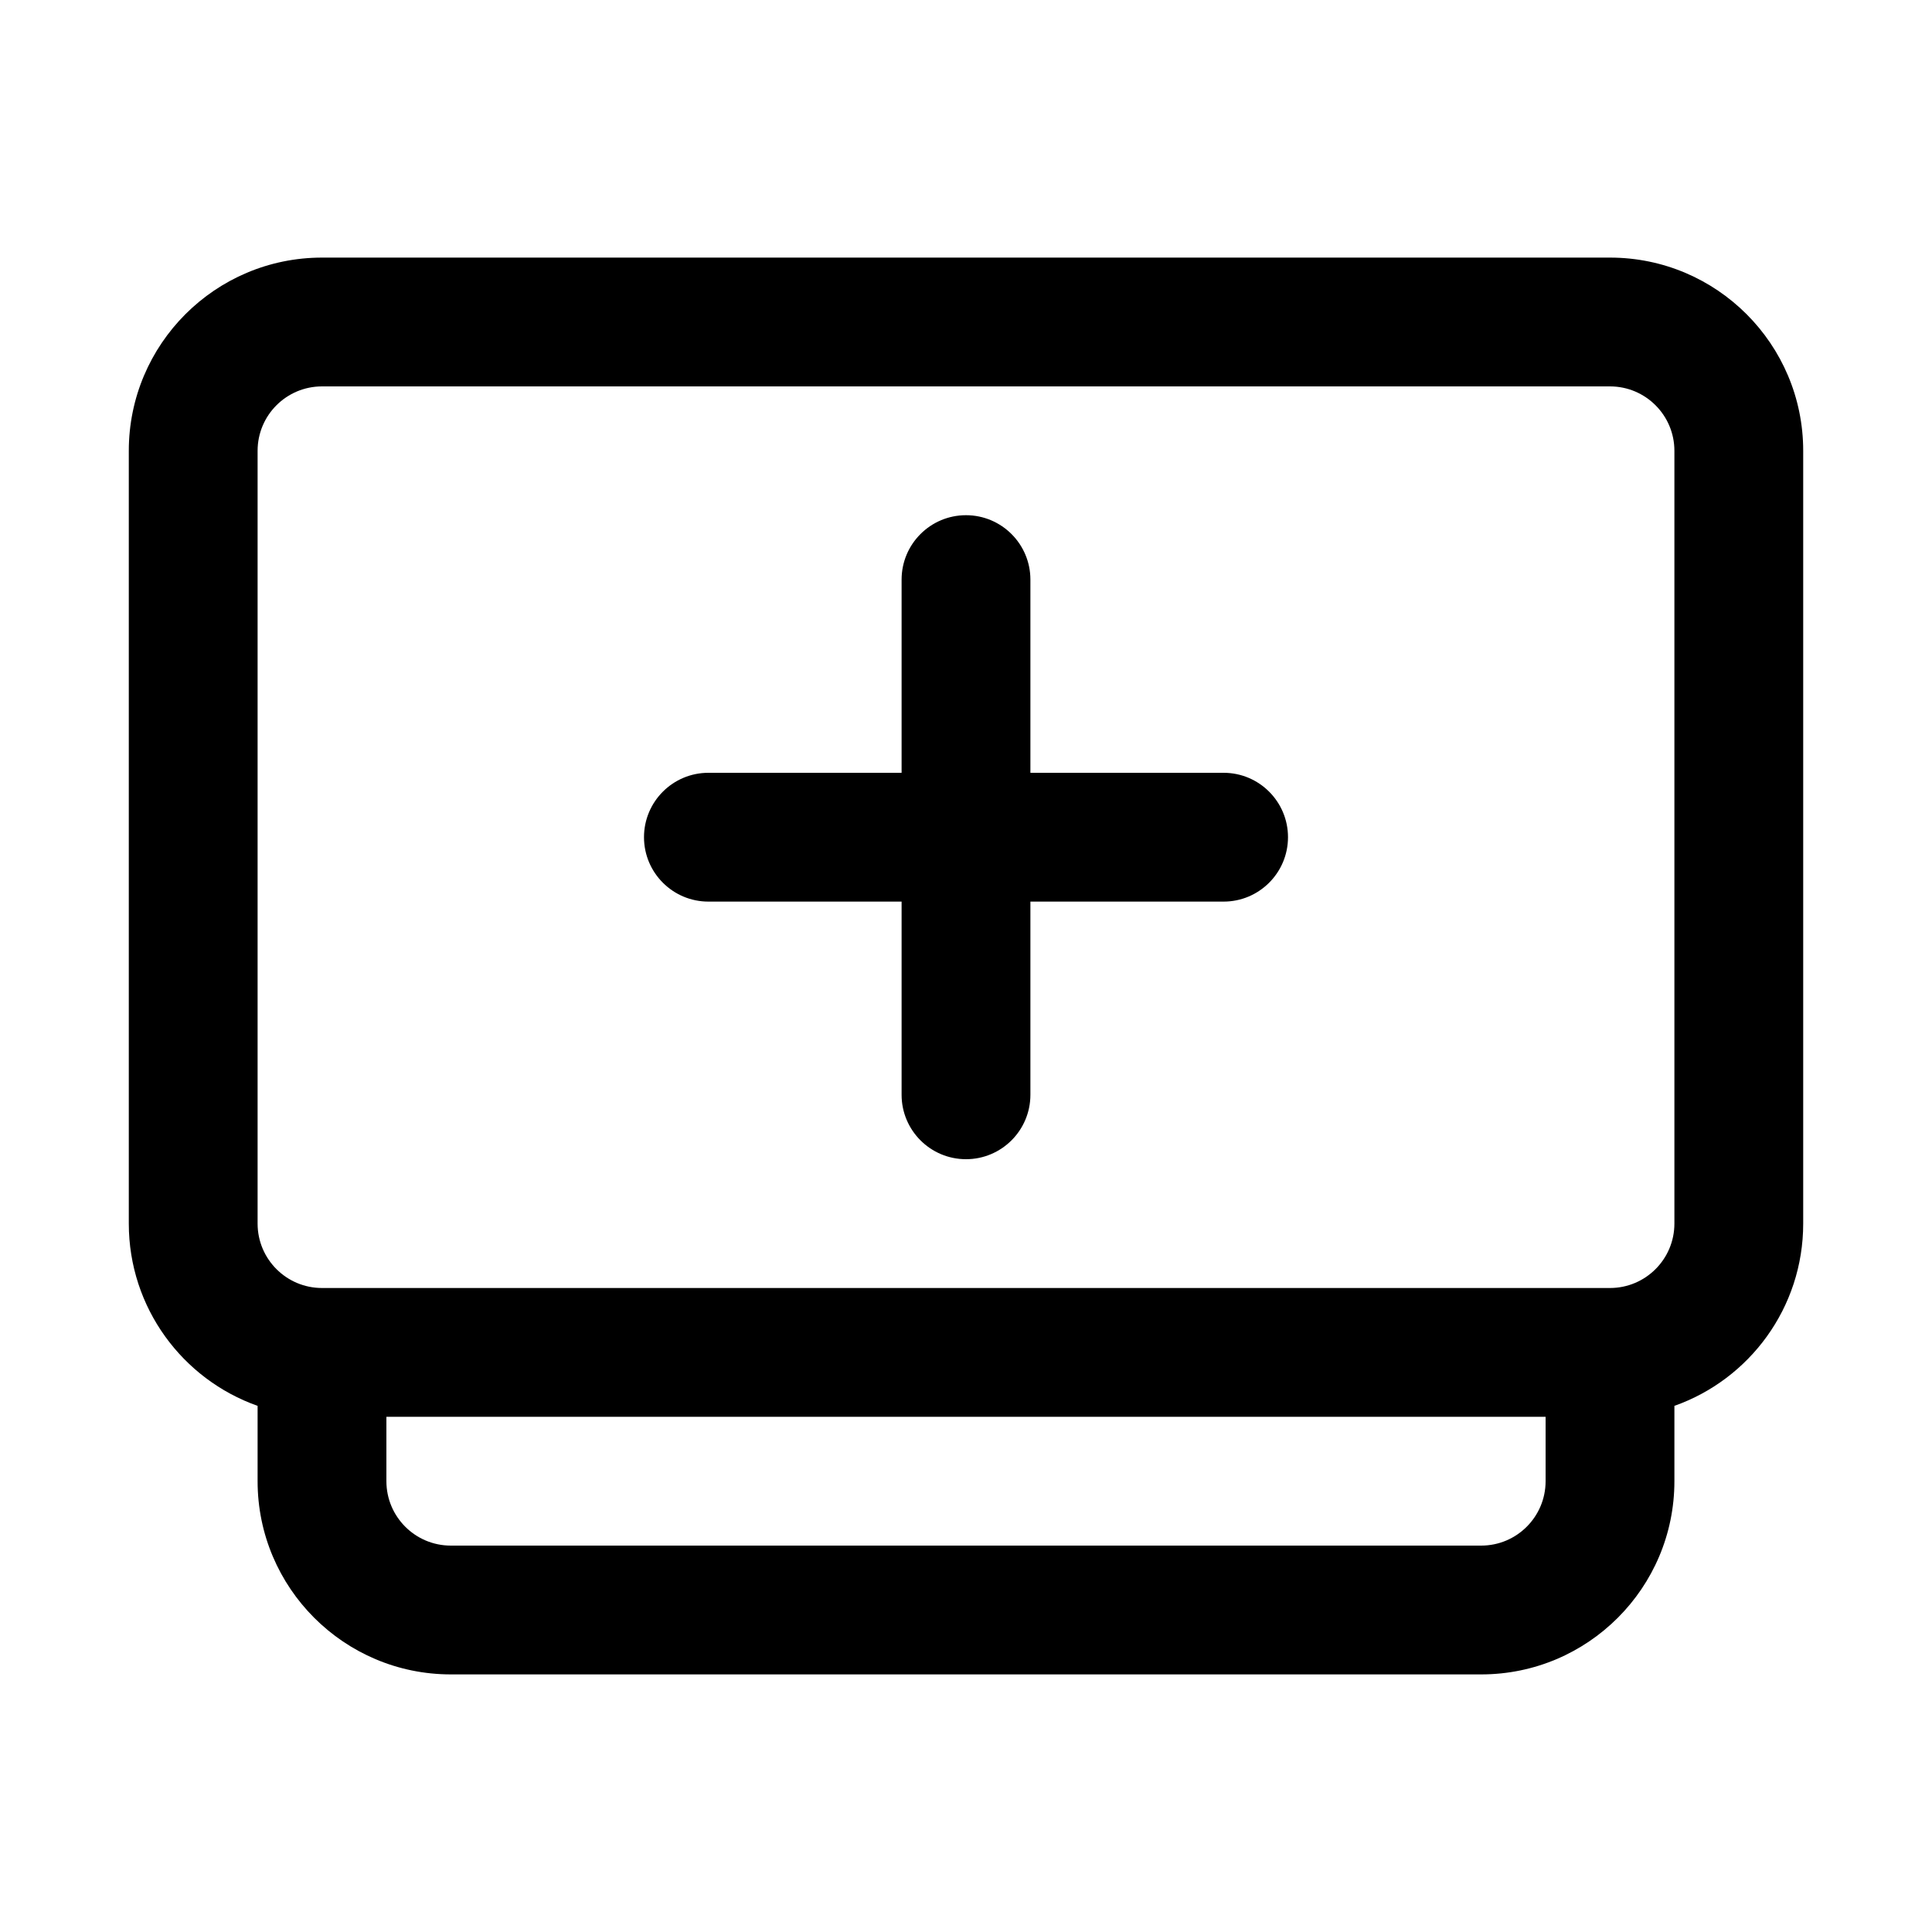
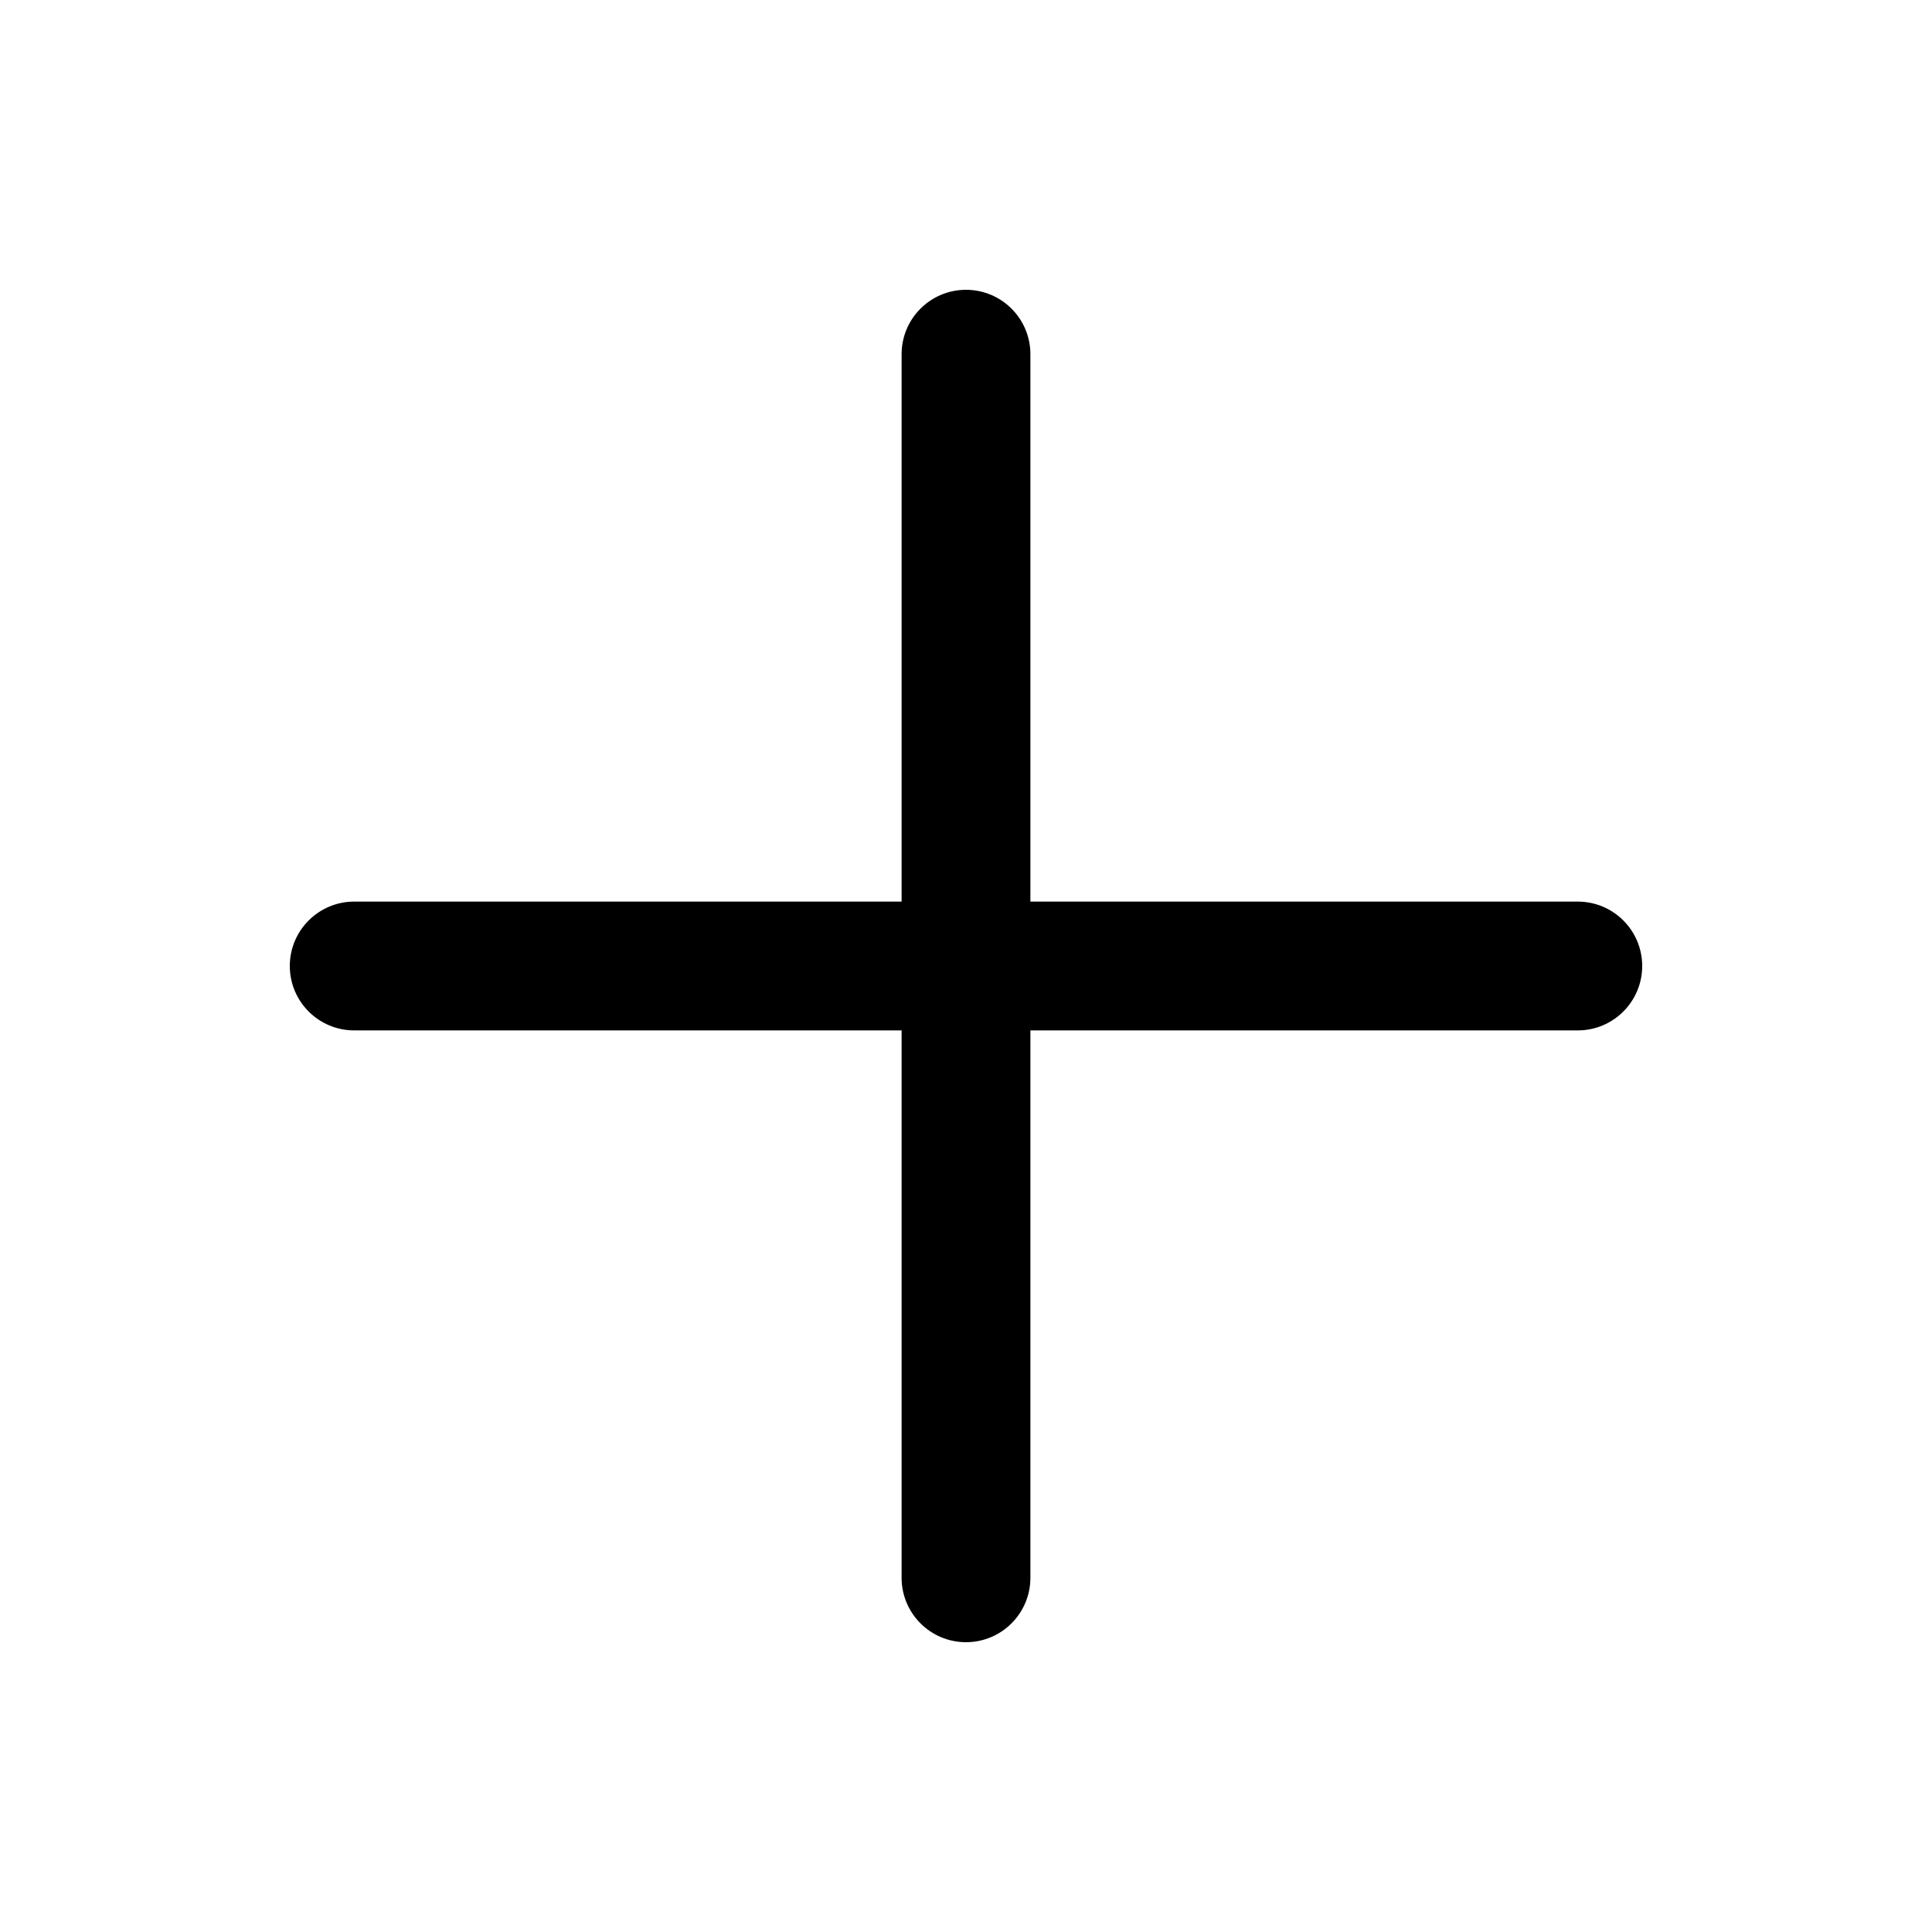
<svg xmlns="http://www.w3.org/2000/svg" width="15" height="15" viewBox="0 0 15 15" fill="none">
-   <path d="M2 3.5C2 3.224 2.224 3 2.5 3H12.5C12.776 3 13 3.224 13 3.5V9.5C13 9.776 12.776 10 12.5 10H2.5C2.224 10 2 9.776 2 9.5V3.5ZM2 10.915C1.417 10.709 1 10.153 1 9.5V3.5C1 2.672 1.672 2 2.5 2H12.5C13.328 2 14 2.672 14 3.5V9.5C14 10.153 13.583 10.709 13 10.915V11.5C13 12.328 12.328 13 11.5 13H3.5C2.672 13 2 12.328 2 11.5V10.915ZM12 11V11.5C12 11.776 11.776 12 11.5 12H3.5C3.224 12 3 11.776 3 11.5V11H12ZM5 6.5C5 6.224 5.224 6 5.5 6H7V4.5C7 4.224 7.224 4 7.5 4C7.776 4 8 4.224 8 4.5V6H9.5C9.776 6 10 6.224 10 6.5C10 6.776 9.776 7 9.5 7H8V8.5C8 8.776 7.776 9 7.5 9C7.224 9 7 8.776 7 8.5V7H5.5C5.224 7 5 6.776 5 6.5Z" fill="currentColor" fill-rule="evenodd" clip-rule="evenodd" />
+   <path d="M8 2.75C8 2.474 7.776 2.25 7.5 2.25C7.224 2.25 7 2.474 7 2.75V7H2.75C2.474 7 2.25 7.224 2.25 7.5C2.25 7.776 2.474 8 2.75 8H7V12.25C7 12.526 7.224 12.75 7.5 12.75C7.776 12.75 8 12.526 8 12.25V8H12.25C12.526 8 12.75 7.776 12.75 7.5C12.75 7.224 12.526 7 12.25 7H8V2.75Z" fill="currentColor" fill-rule="evenodd" clip-rule="evenodd" />
</svg>
